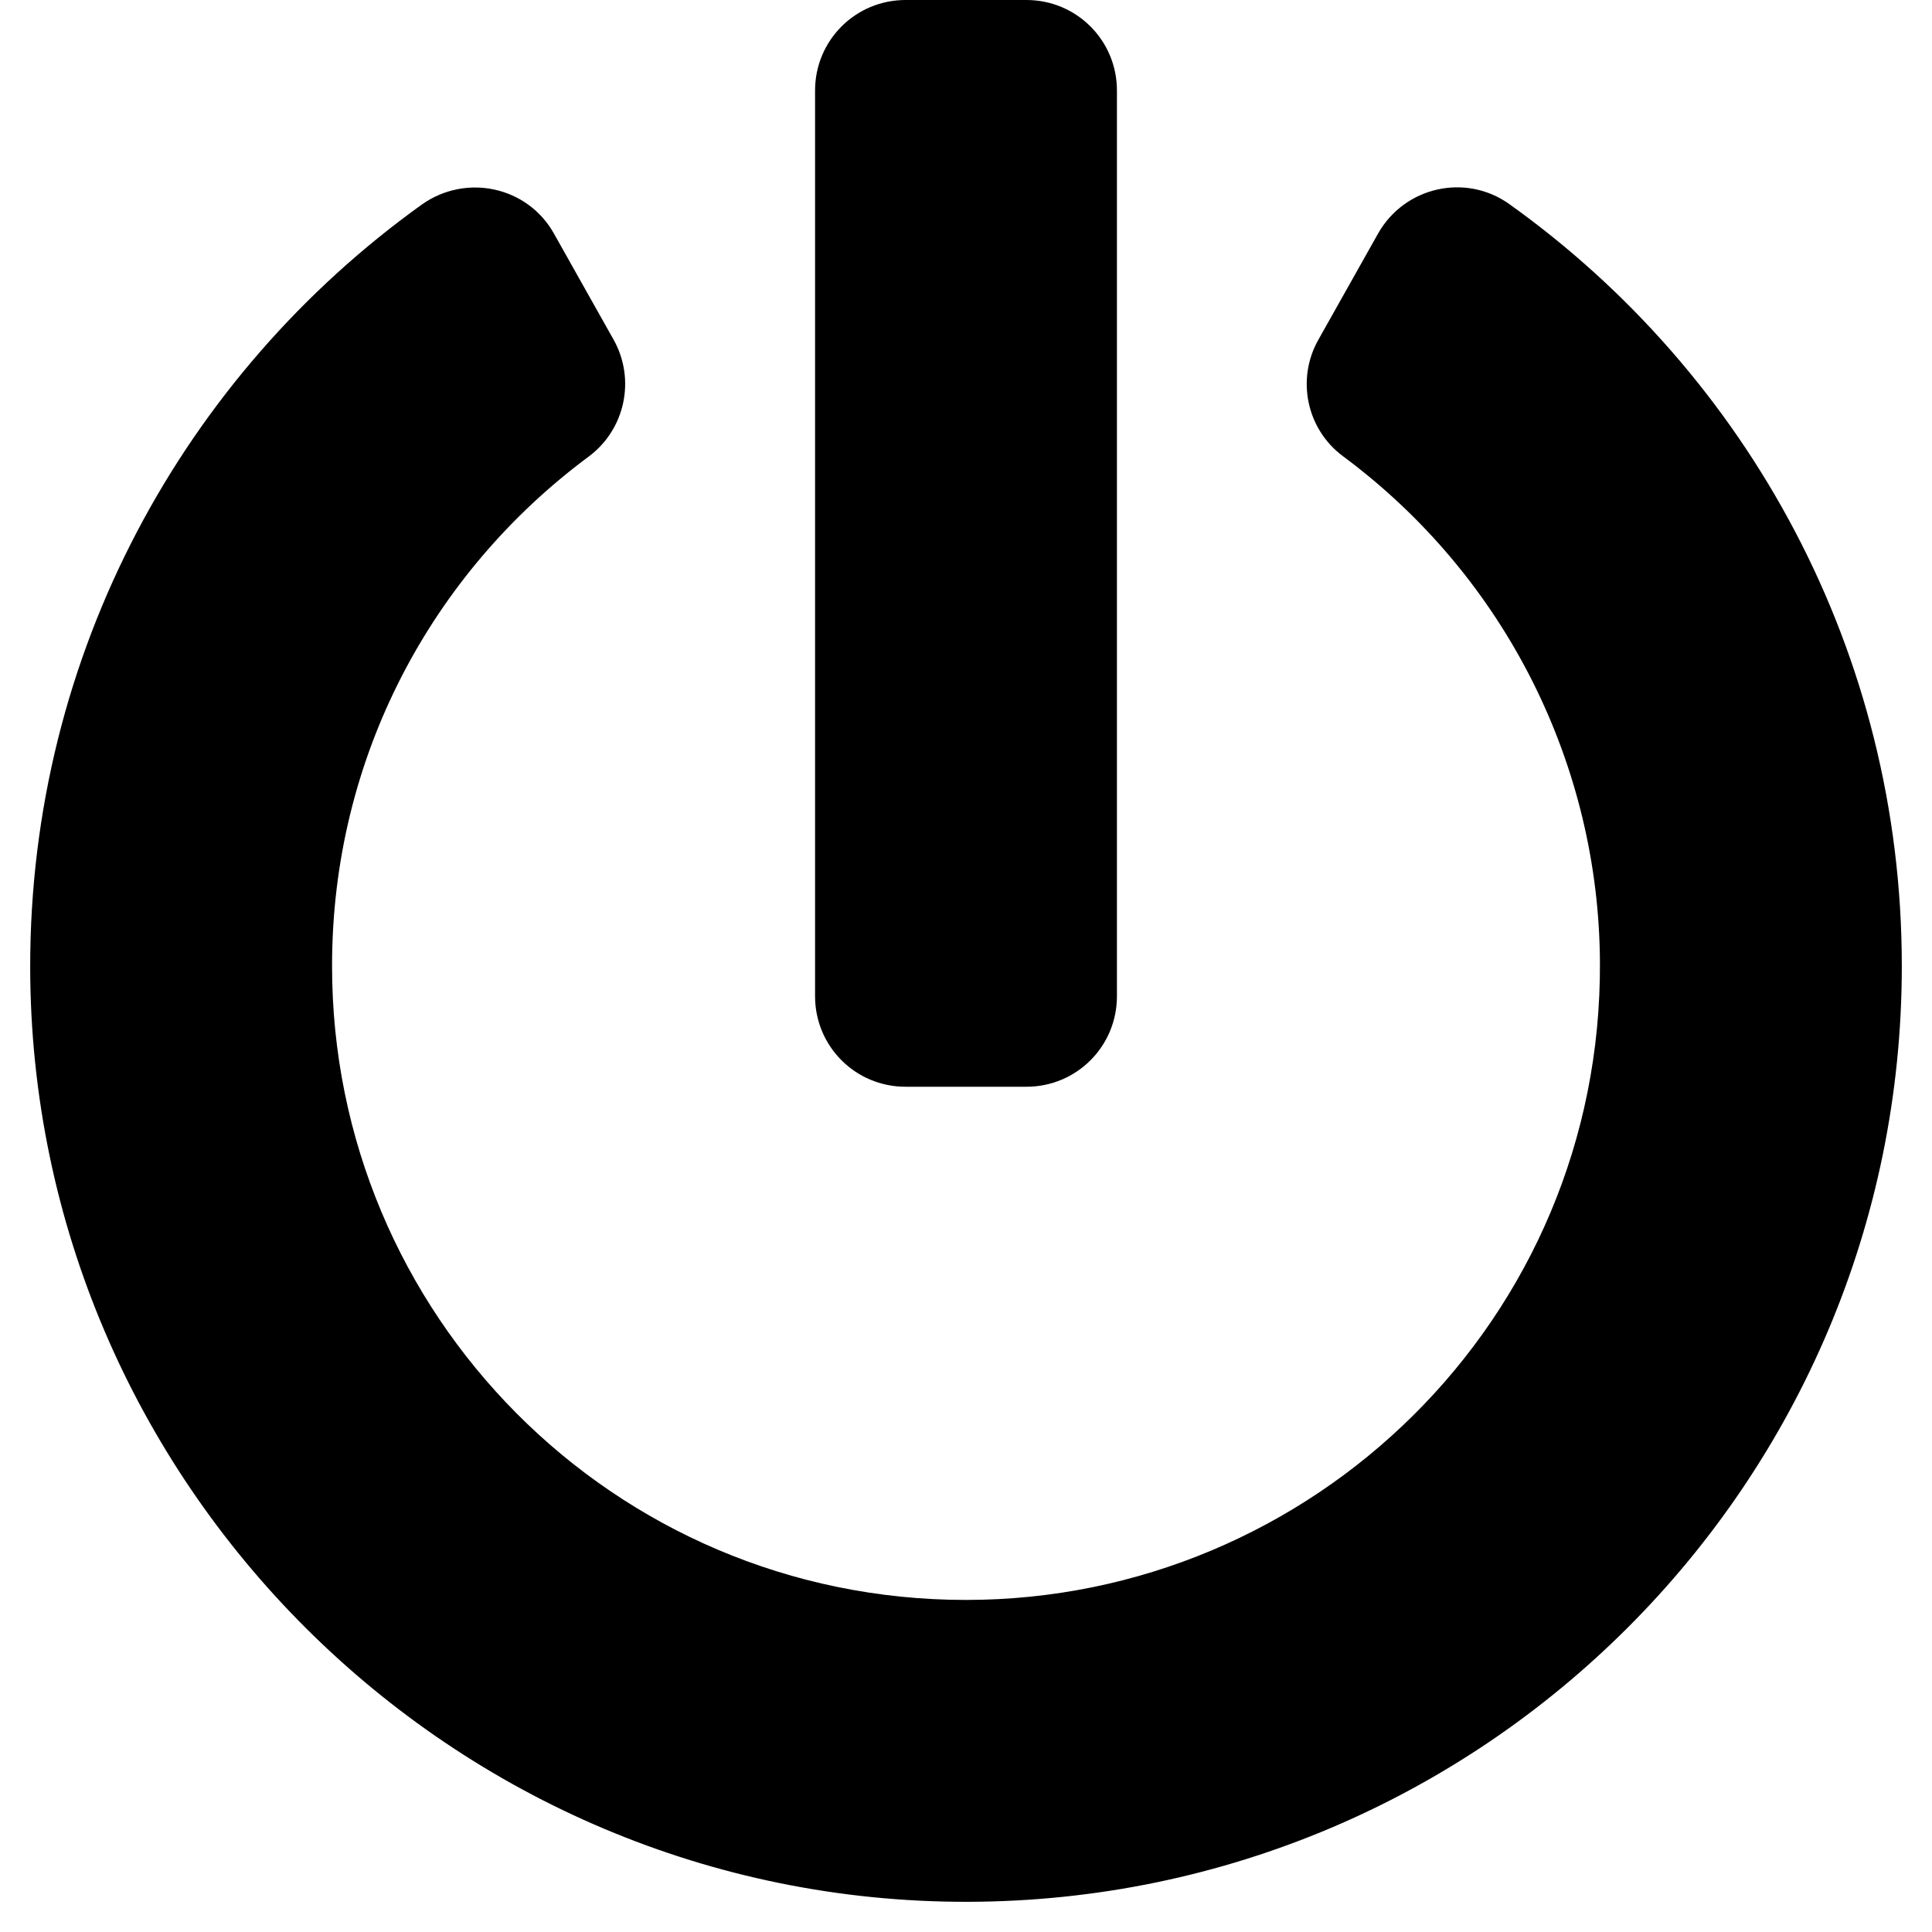
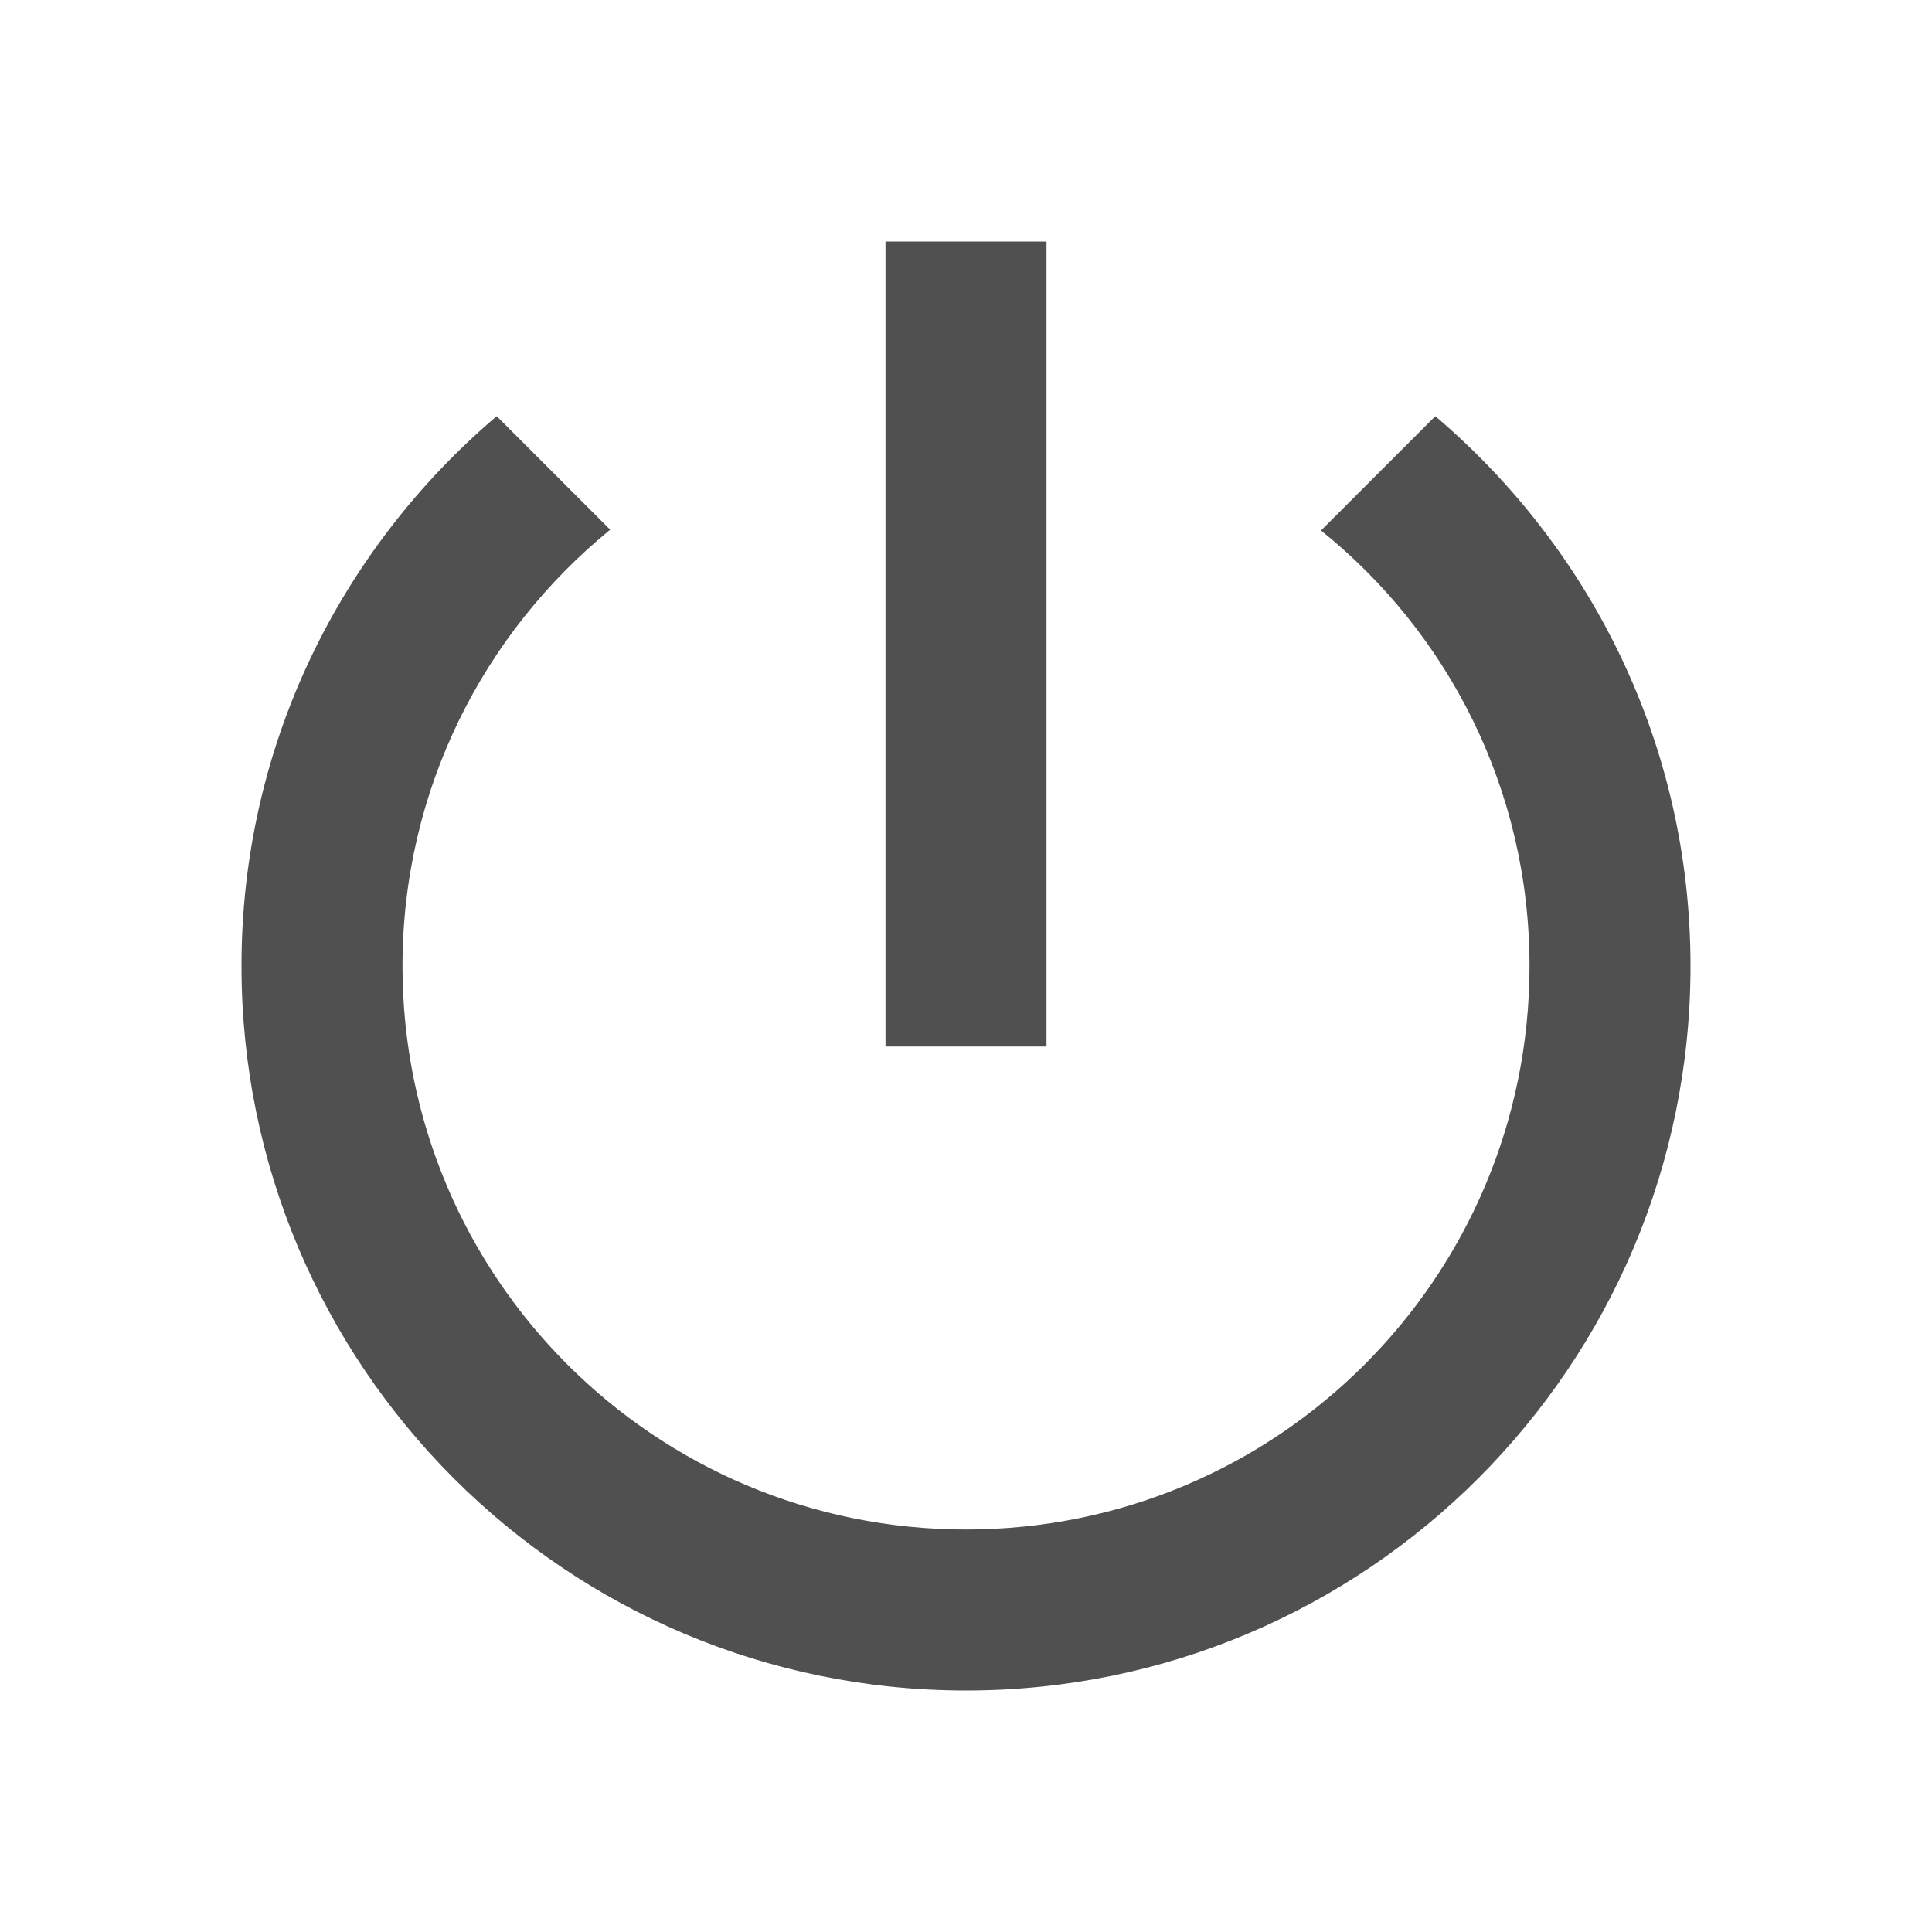
- <svg xmlns="http://www.w3.org/2000/svg" viewBox="0 0 512 512">
-   <path d="M400 54.1c63 45 104 118.6 104 201.9 0 136.8-110.8 247.7-247.5 248C120 504.3 8.2 393 8 256.4 7.9 173.1 48.9 99.3 111.8 54.2c11.7-8.3 28-4.8 35 7.7L162.6 90c5.9 10.5 3.1 23.8-6.6 31-41.5 30.8-68 79.6-68 134.9-.1 92.3 74.5 168.1 168 168.1 91.6 0 168.6-74.2 168-169.1-.3-51.8-24.7-101.8-68.1-134-9.7-7.2-12.4-20.5-6.5-30.9l15.8-28.1c7-12.4 23.2-16.1 34.8-7.8zM296 264V24c0-13.3-10.7-24-24-24h-32c-13.3 0-24 10.7-24 24v240c0 13.3 10.7 24 24 24h32c13.3 0 24-10.7 24-24z" />
+ <svg xmlns="http://www.w3.org/2000/svg" fill="#000000" height="24" viewBox="0 0 24 24" width="24" version="1.1" id="svg9764">
+   <defs id="defs9768" />
+   <path d="M0 0h24v24H0z" fill="none" id="path9760" />
+   <path d="M13 3h-2v10h2V3zm4.83 2.17l-1.42 1.42C17.99 7.86 19 9.81 19 12c0 3.87-3.13 7-7 7s-7-3.13-7-7c0-2.19 1.01-4.14 2.58-5.42L6.17 5.17C4.23 6.82 3 9.26 3 12c0 4.97 4.03 9 9 9s9-4.03 9-9c0-2.74-1.23-5.18-3.17-6.83z" id="path9762" style="fill:#505050;fill-opacity:1" />
</svg>
